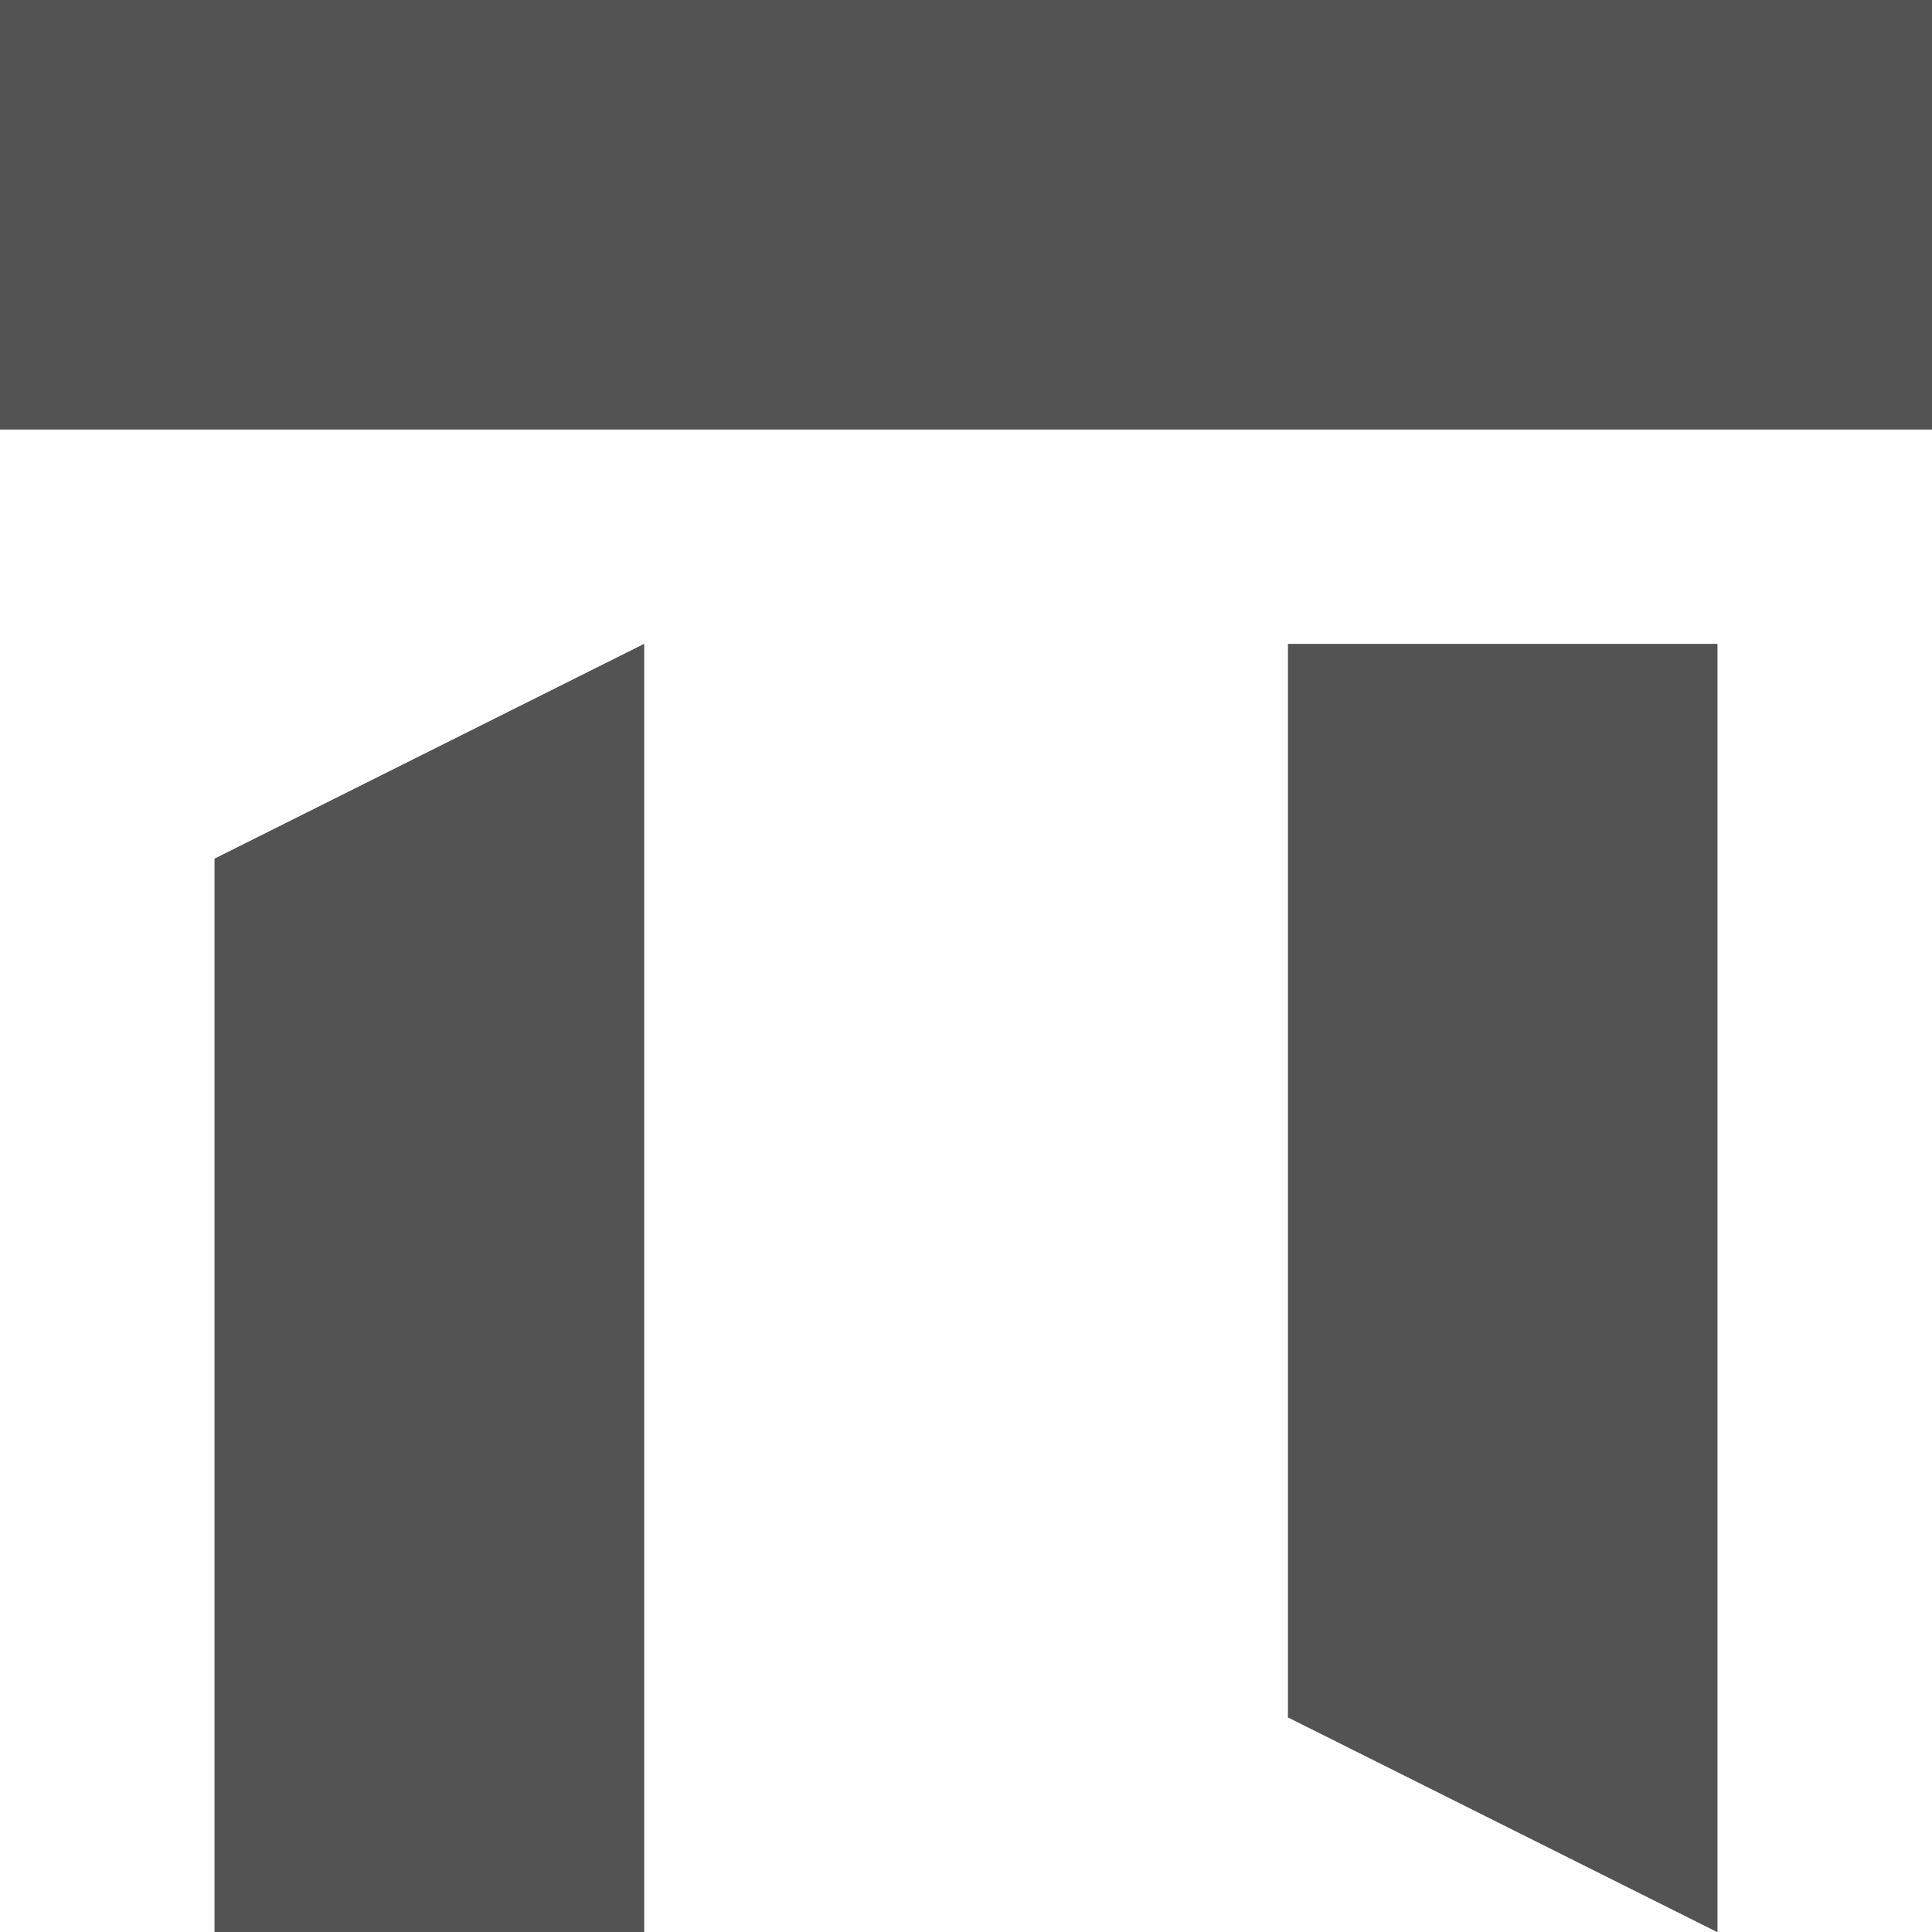
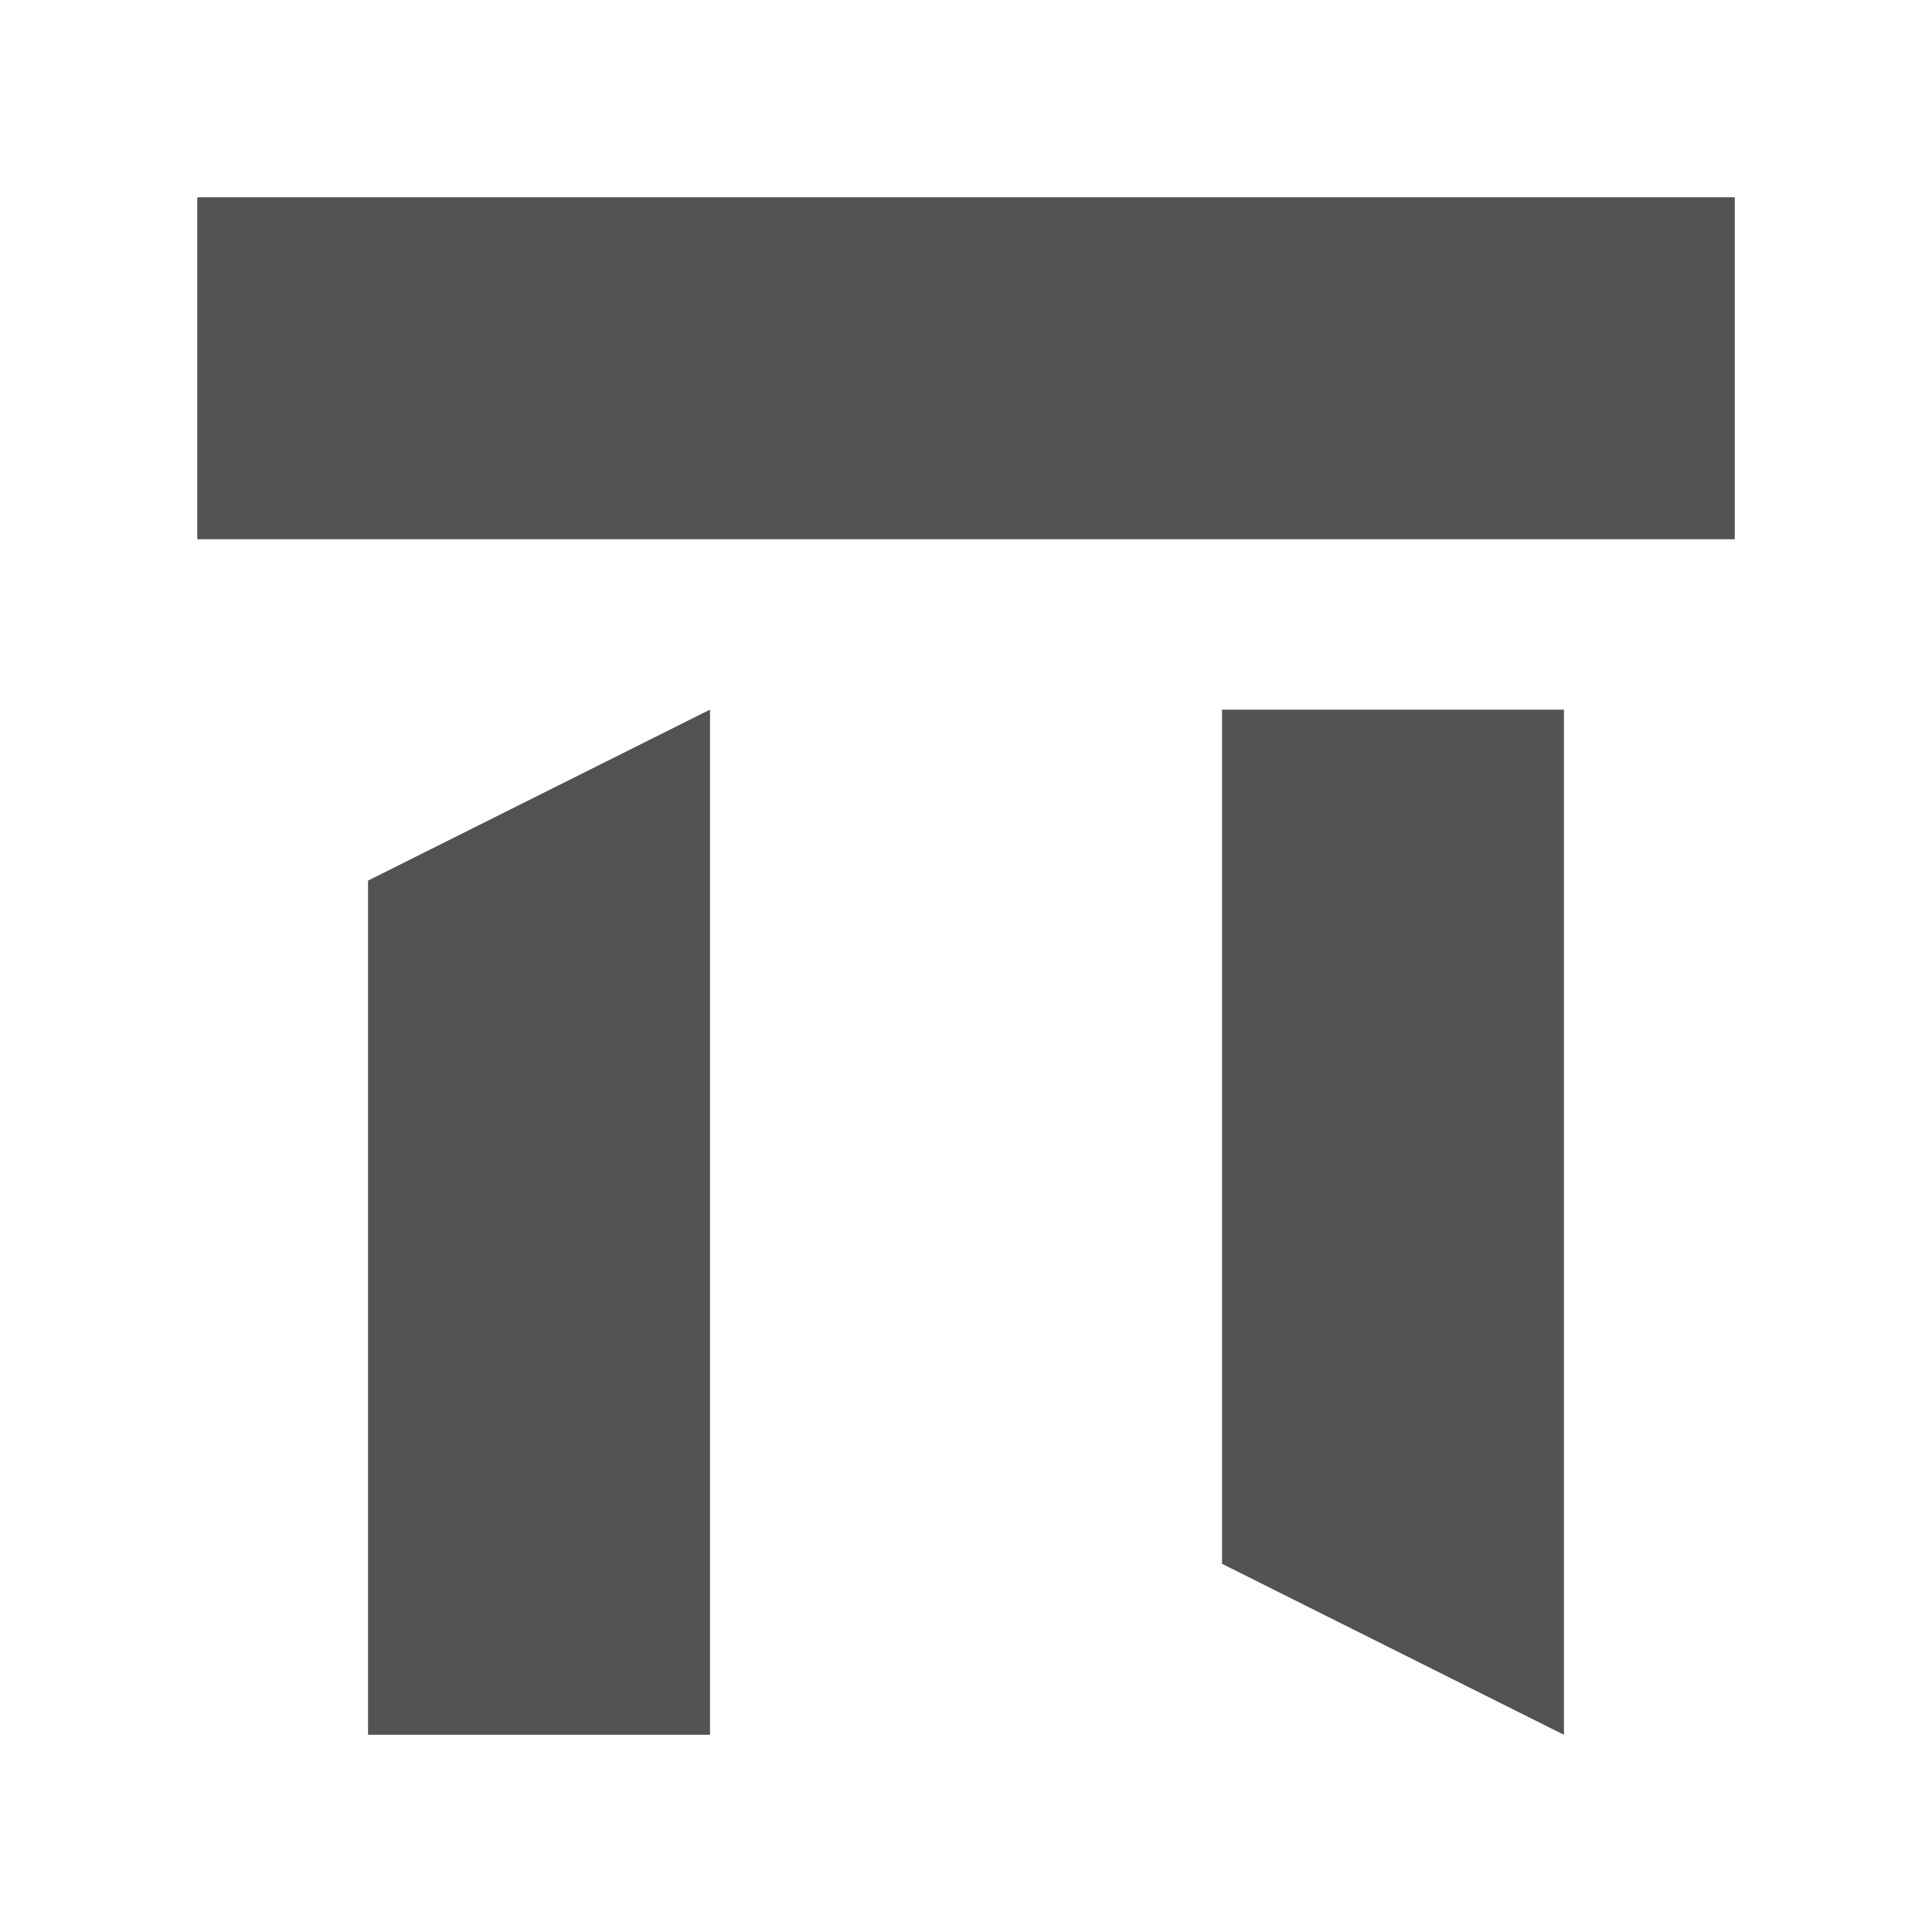
- <svg xmlns="http://www.w3.org/2000/svg" id="Camada_1" version="1.1" width="389.26" height="389.26" viewBox="0 0 389.26 389.26">
+ <svg xmlns="http://www.w3.org/2000/svg" id="Camada_1" version="1.1" width="389.26" height="389.26" viewBox="-50 -50 489.26 489.26">
  <defs>
    <style>
      .st0 {
        fill-rule: evenodd;
      }
      .st0, .st1 {
        fill: #545353;
      }
    </style>
  </defs>
  <polyline class="st1" points="389.26 86.51 0 86.51 0 0 389.26 0 389.26 86.51" />
  <path class="st0" d="M0,86.51h43.25L0,0v86.51Z" />
  <path class="st0" d="M43.25,86.51V0H0l43.25,86.51Z" />
  <path class="st0" d="M43.25,389.26h86.51L43.25,173.01v216.25Z" />
  <path class="st0" d="M129.76,389.26V129.76l-86.51,43.25,86.51,216.25Z" />
  <path class="st0" d="M43.25,86.51h86.51L43.25,0v86.51Z" />
  <path class="st0" d="M129.76,86.51V0H43.25l86.51,86.51Z" />
  <path class="st0" d="M129.76,86.51h129.76L129.76,0v86.51Z" />
  <path class="st0" d="M259.52,86.51V0h-129.76l129.76,86.51Z" />
  <path class="st0" d="M259.52,346.01l86.49,43.25-86.49-259.5v216.25Z" />
  <path class="st0" d="M346.01,389.26V129.76h-86.49l86.49,259.5Z" />
  <path class="st0" d="M259.52,86.51h86.49L259.52,0v86.51Z" />
  <path class="st0" d="M346.01,86.51V0h-86.49l86.49,86.51Z" />
  <path class="st0" d="M346.01,86.51h43.25L346.01,0v86.51Z" />
  <path class="st0" d="M389.26,86.51V0h-43.25l43.25,86.51Z" />
  <polyline class="st1" points="346.01 129.76 259.52 129.76 259.52 346.01 346.01 389.26 346.01 129.76" />
  <polyline class="st1" points="129.76 129.76 43.25 173.01 43.25 389.26 129.76 389.26 129.76 129.76" />
</svg>
